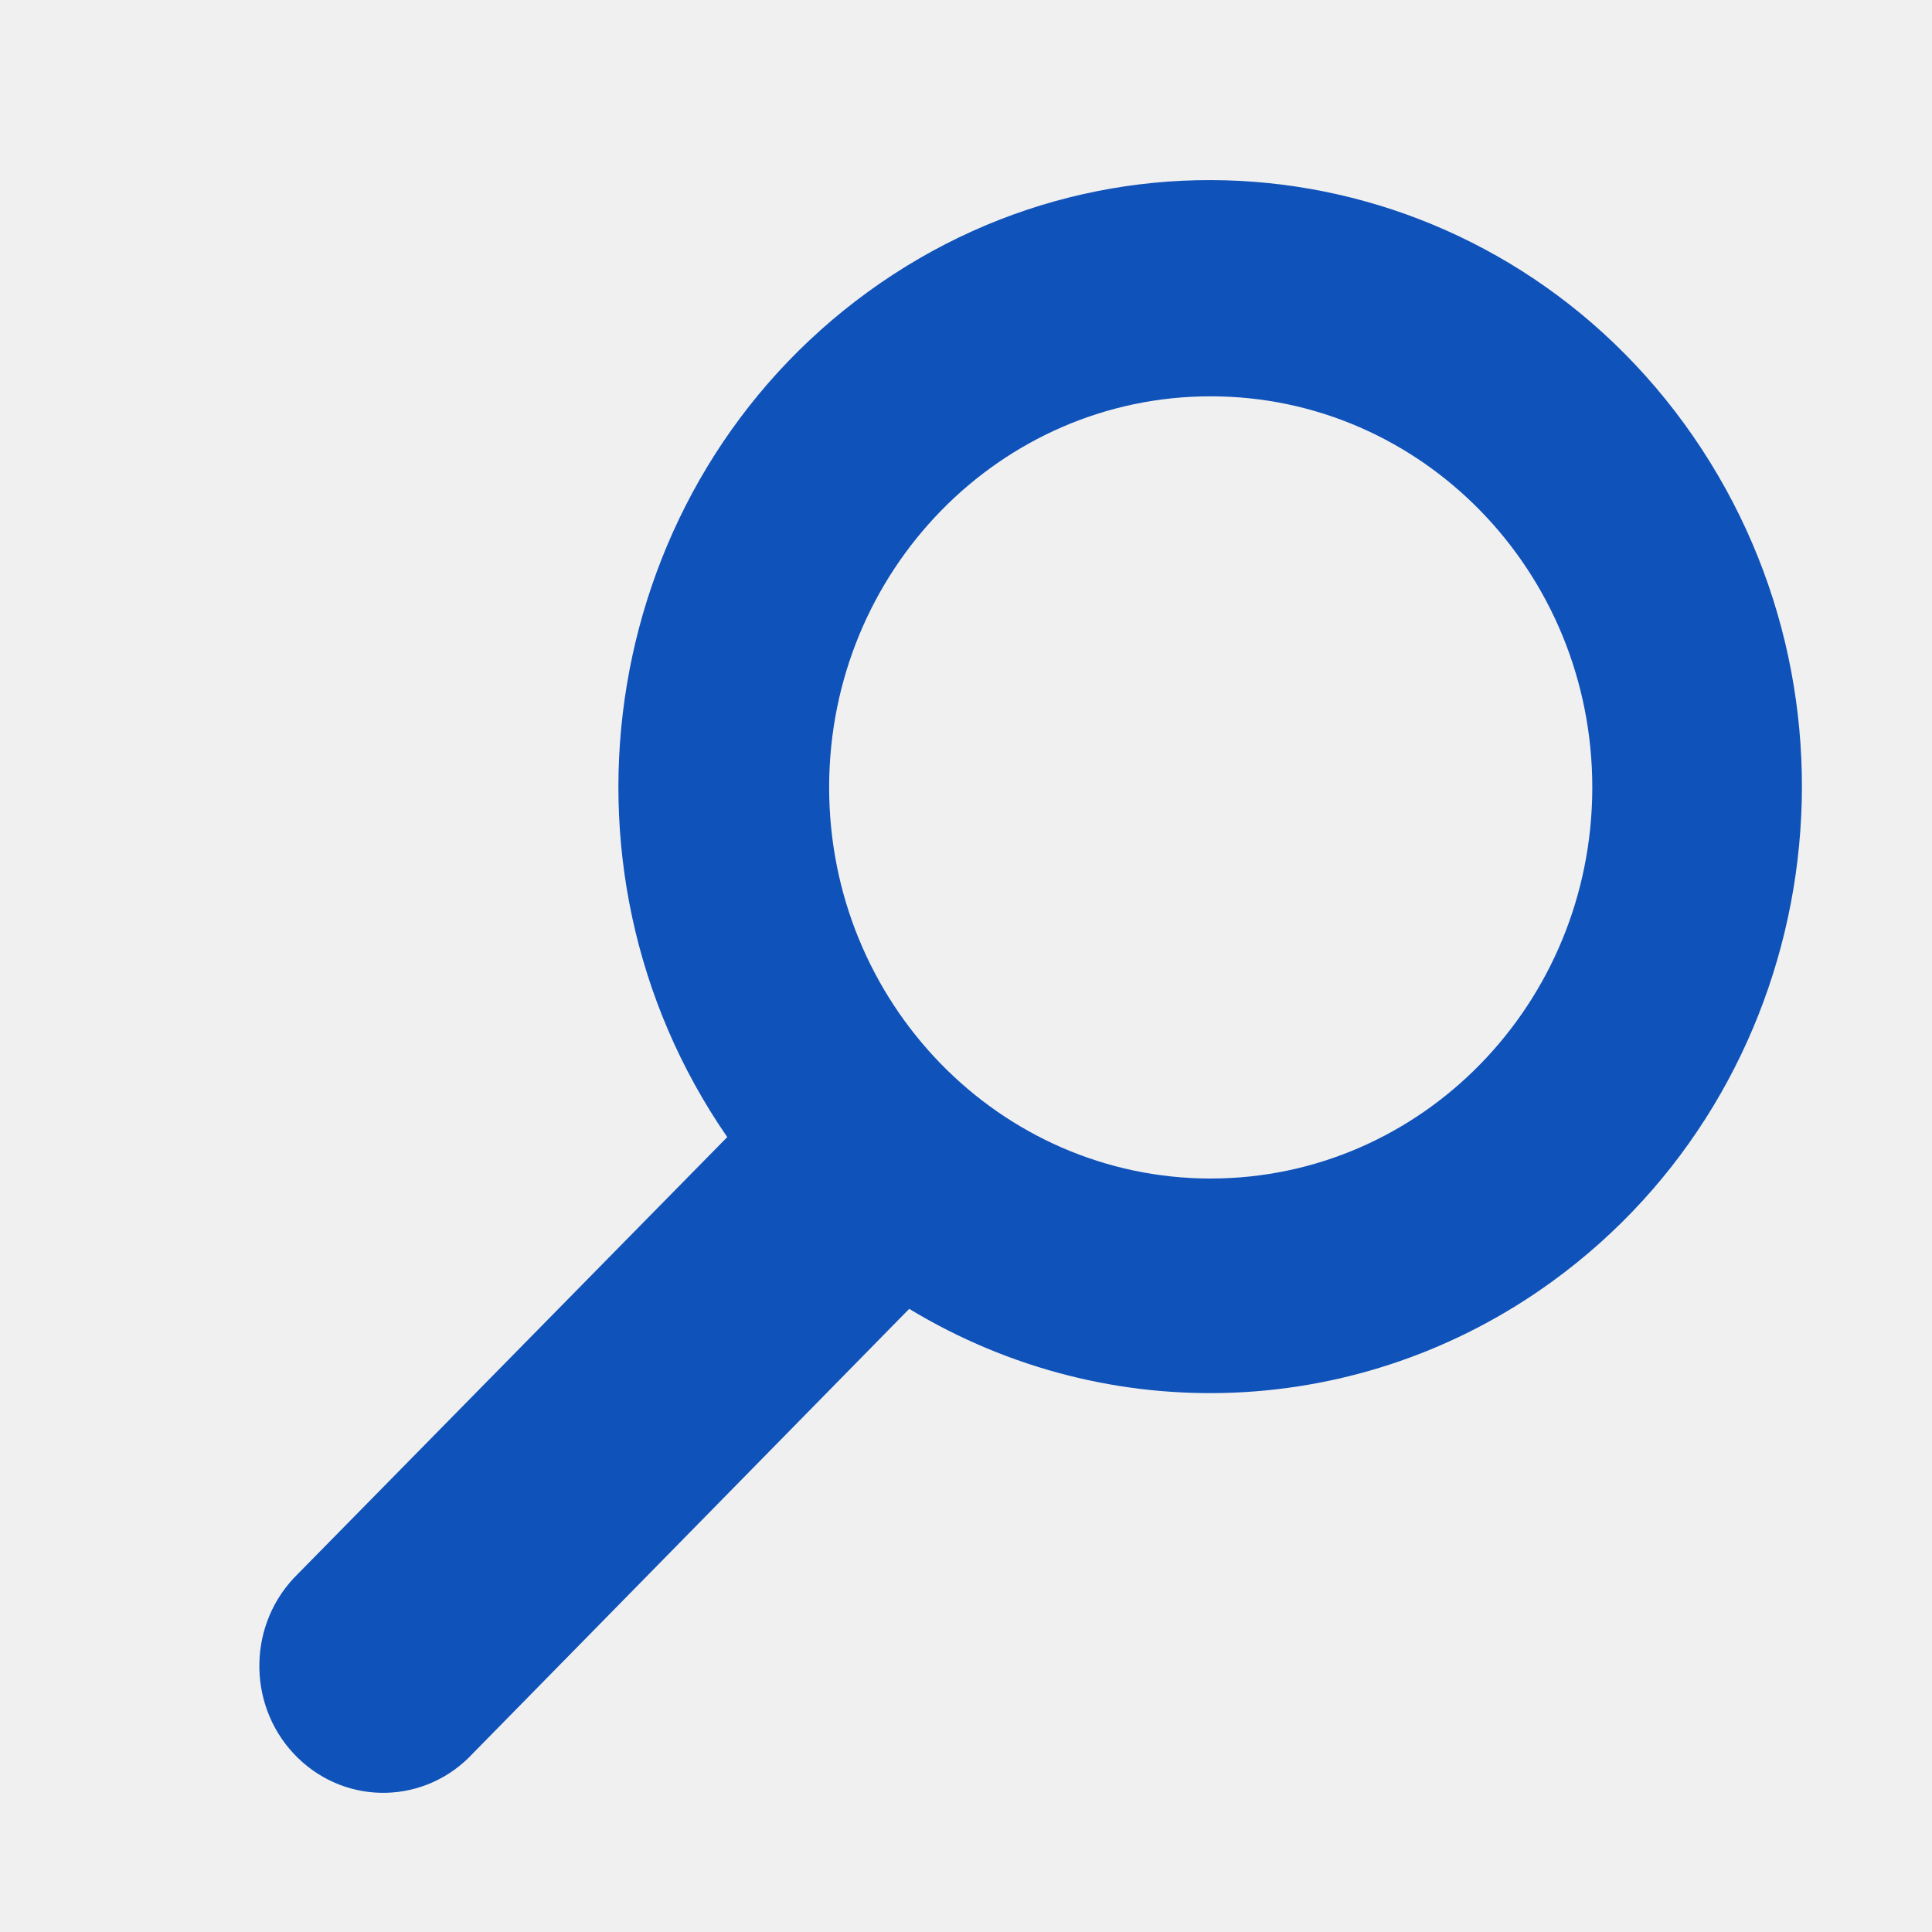
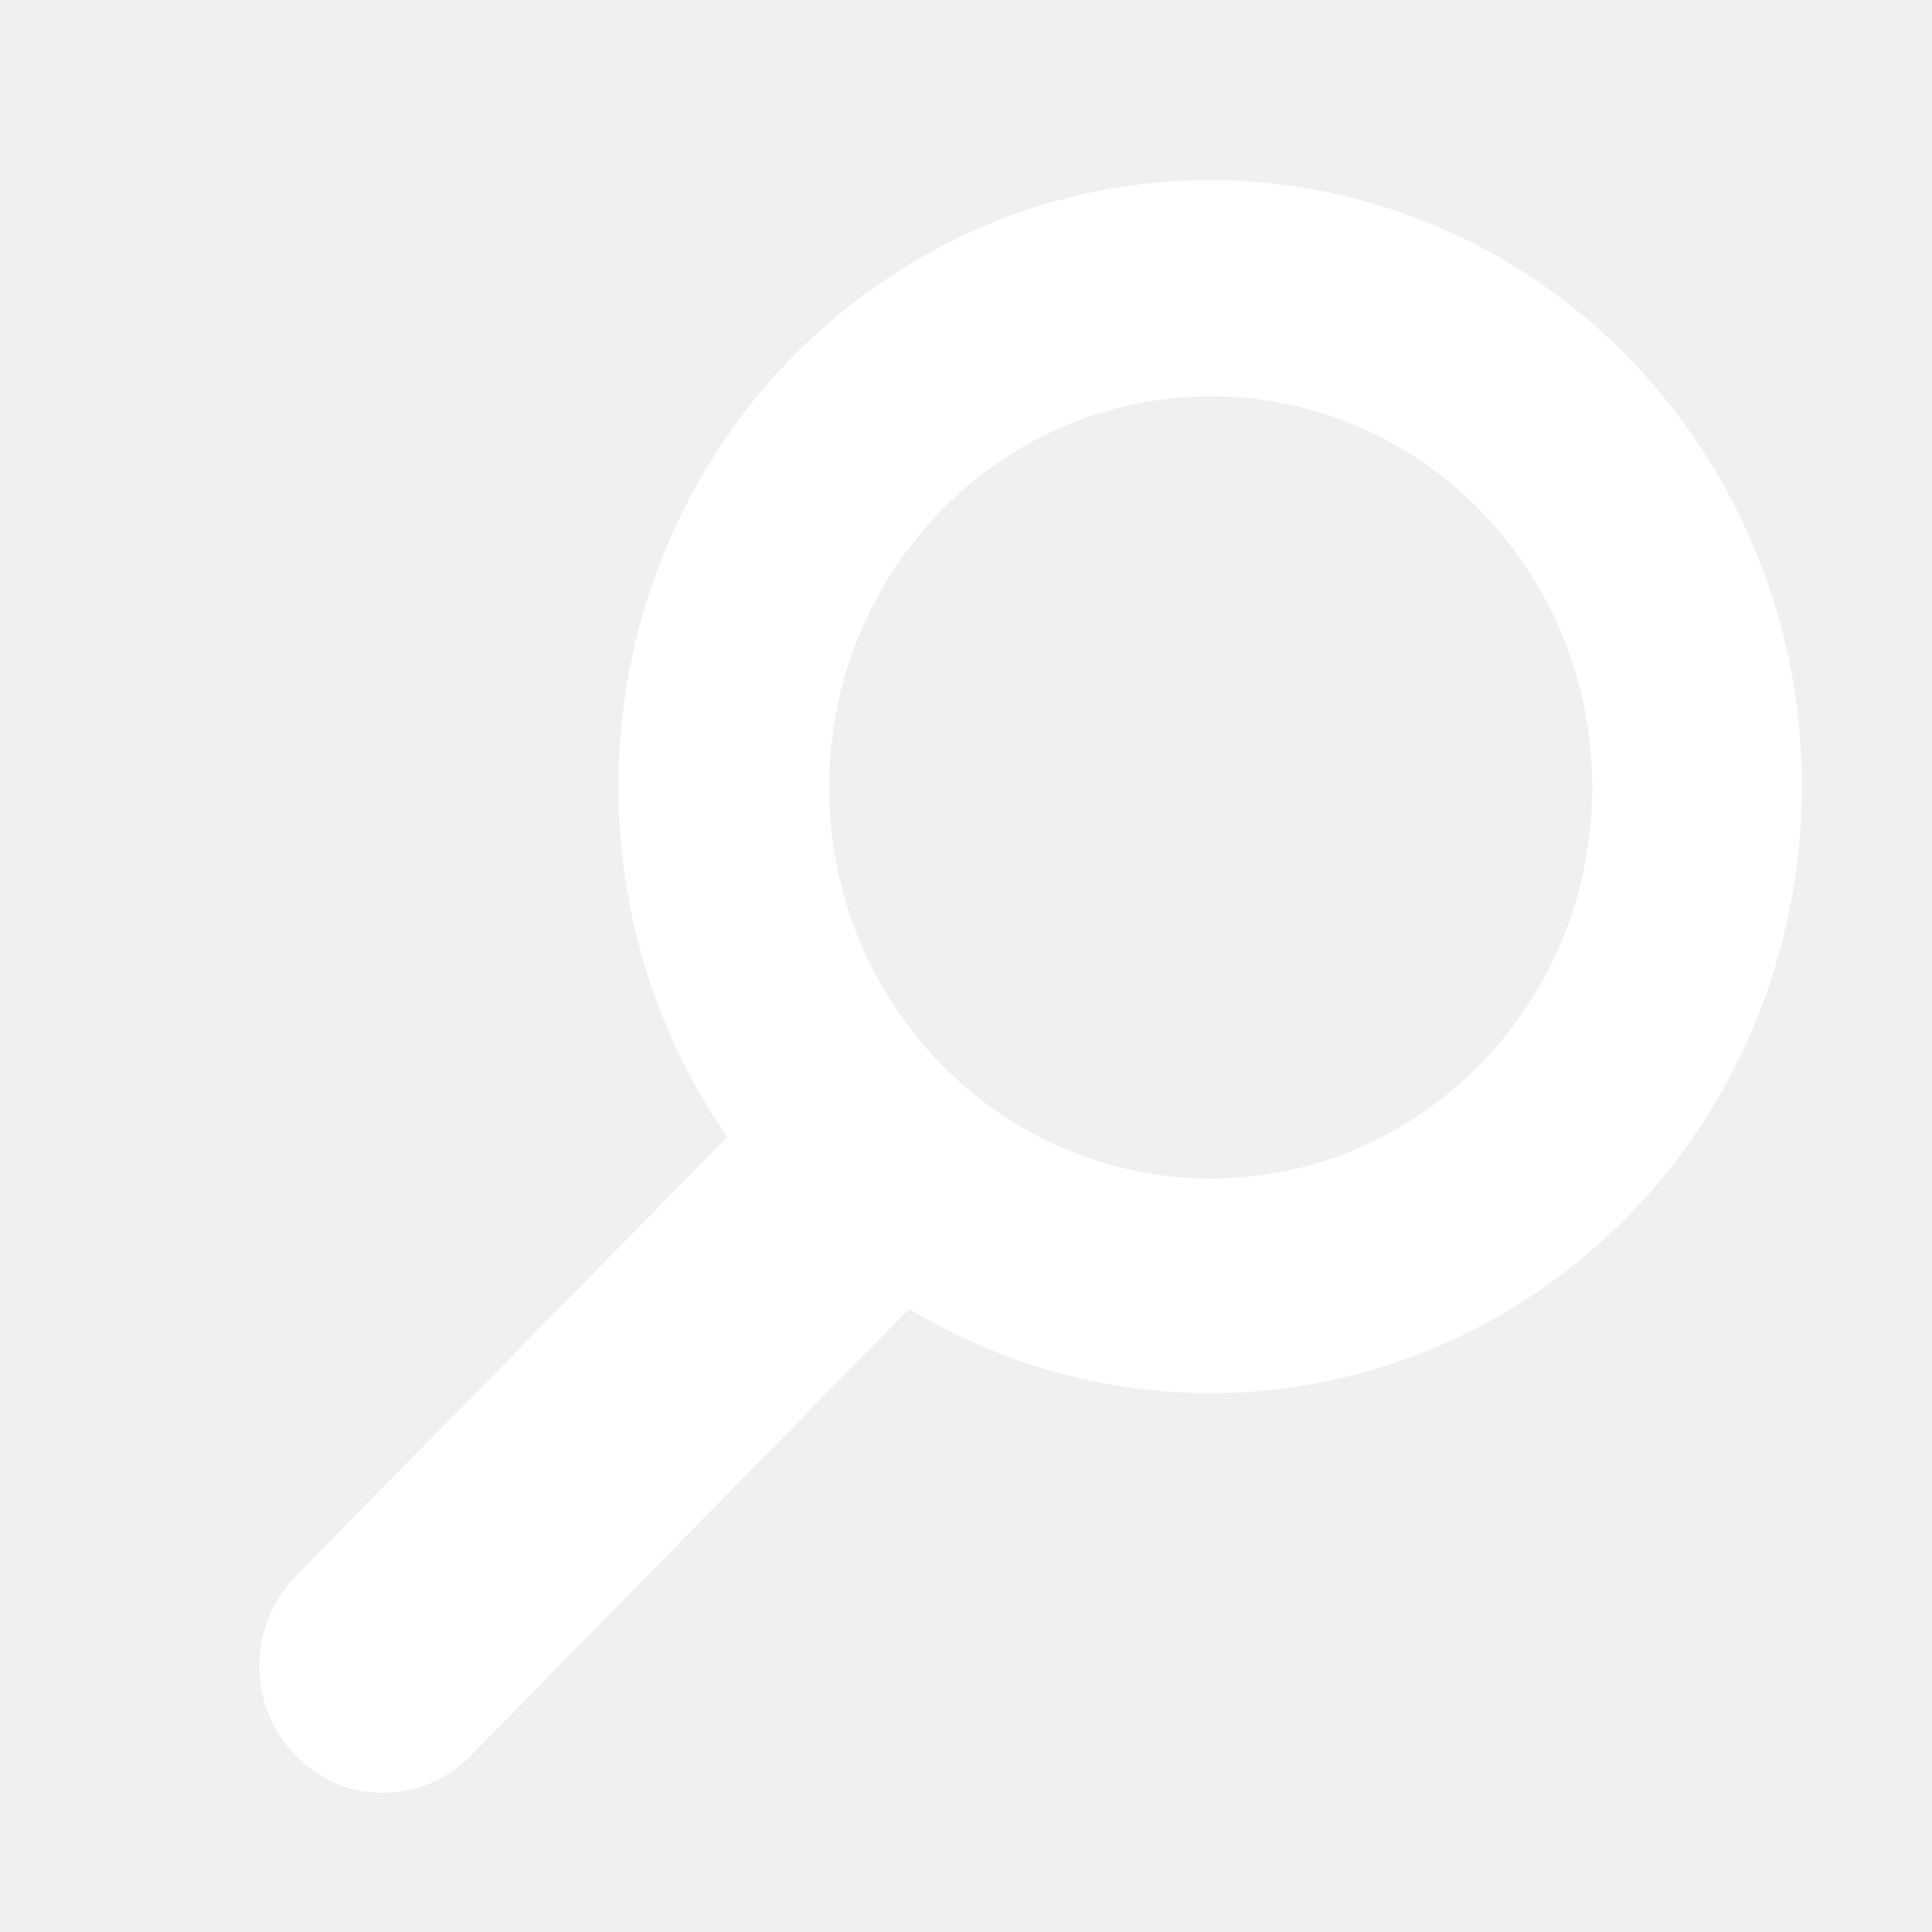
<svg xmlns="http://www.w3.org/2000/svg" height="512px" version="1.1" viewBox="-1 0 136 136.219" width="512px" class="" id="svg7">
  <defs id="defs11" />
-   <g id="g5" transform="matrix(-0.8144042,0,0,0.8347462,126.0273,12.69833)" style="fill:#0f52ba;fill-opacity:1">
-     <g id="surface1" style="fill:#0f52ba;fill-opacity:1">
-       <path d="M 93.148,80.832 C 109.5,57.742 104.031,25.77 80.941,9.422 57.852,-6.926 25.879,-1.461 9.531,21.633 -6.816,44.723 -1.352,76.691 21.742,93.039 38.223,104.707 60.012,105.605 77.395,95.34 l 37.77,37.543 c 4.078,4.293 10.863,4.465 15.156,0.387 4.293,-4.074 4.465,-10.859 0.391,-15.152 -0.129,-0.137 -0.254,-0.262 -0.391,-0.391 z m -41.84,3.5 C 33.062,84.336 18.27,69.555 18.258,51.309 18.254,33.062 33.035,18.27 51.285,18.262 c 18.223,-0.008 33.008,14.75 33.043,32.973 0.031,18.25 -14.742,33.066 -32.996,33.098 -0.008,0 -0.012,0 -0.023,0 z m 0,0" data-original="#000000" class="active-path" data-old_color="#000000" id="path2" style="fill:#0f52ba;fill-opacity:1" />
+   <g id="g5" transform="matrix(-0.8144042,0,0,0.8347462,126.0273,12.69833)" style="fill:#ffffff;fill-opacity:1">
+     <g id="surface1" style="fill:#ffffff;fill-opacity:1">
+       <path d="M 93.148,80.832 C 109.5,57.742 104.031,25.77 80.941,9.422 57.852,-6.926 25.879,-1.461 9.531,21.633 -6.816,44.723 -1.352,76.691 21.742,93.039 38.223,104.707 60.012,105.605 77.395,95.34 l 37.77,37.543 c 4.078,4.293 10.863,4.465 15.156,0.387 4.293,-4.074 4.465,-10.859 0.391,-15.152 -0.129,-0.137 -0.254,-0.262 -0.391,-0.391 z m -41.84,3.5 C 33.062,84.336 18.27,69.555 18.258,51.309 18.254,33.062 33.035,18.27 51.285,18.262 c 18.223,-0.008 33.008,14.75 33.043,32.973 0.031,18.25 -14.742,33.066 -32.996,33.098 -0.008,0 -0.012,0 -0.023,0 z m 0,0" data-original="#000000" class="active-path" data-old_color="#000000" id="path2" style="fill:#ffffff;fill-opacity:1" />
    </g>
  </g>
</svg>
